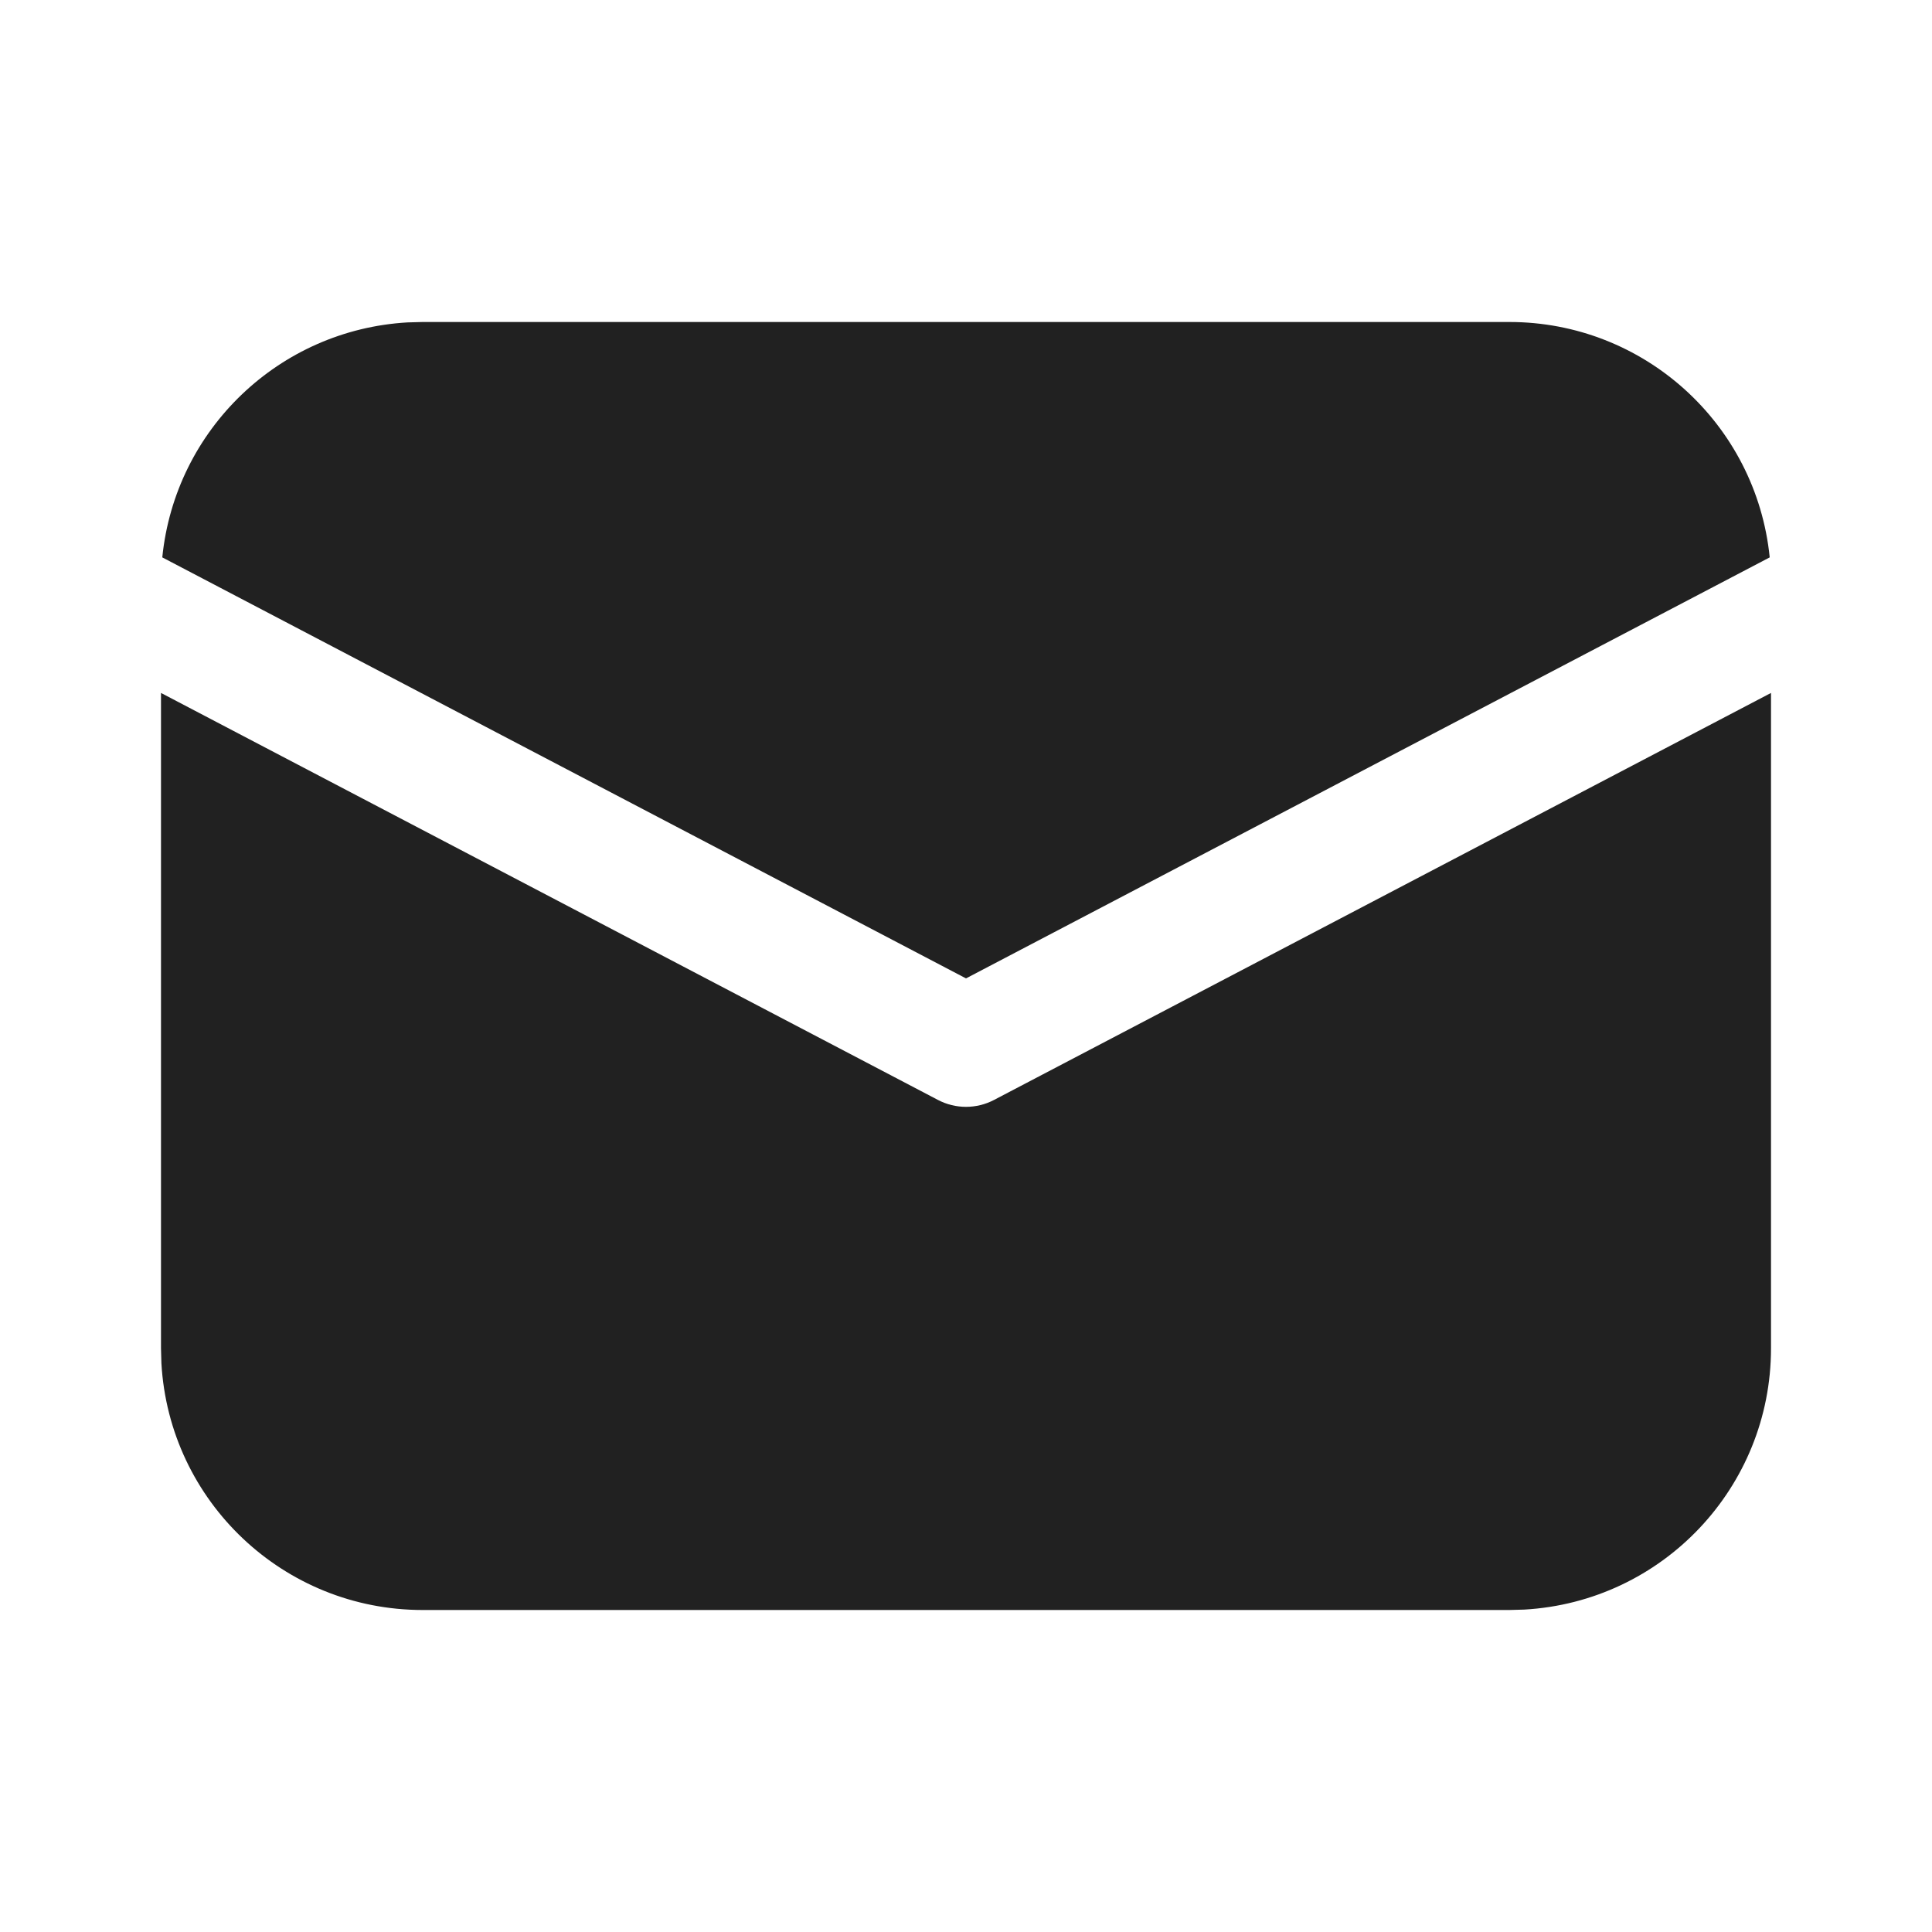
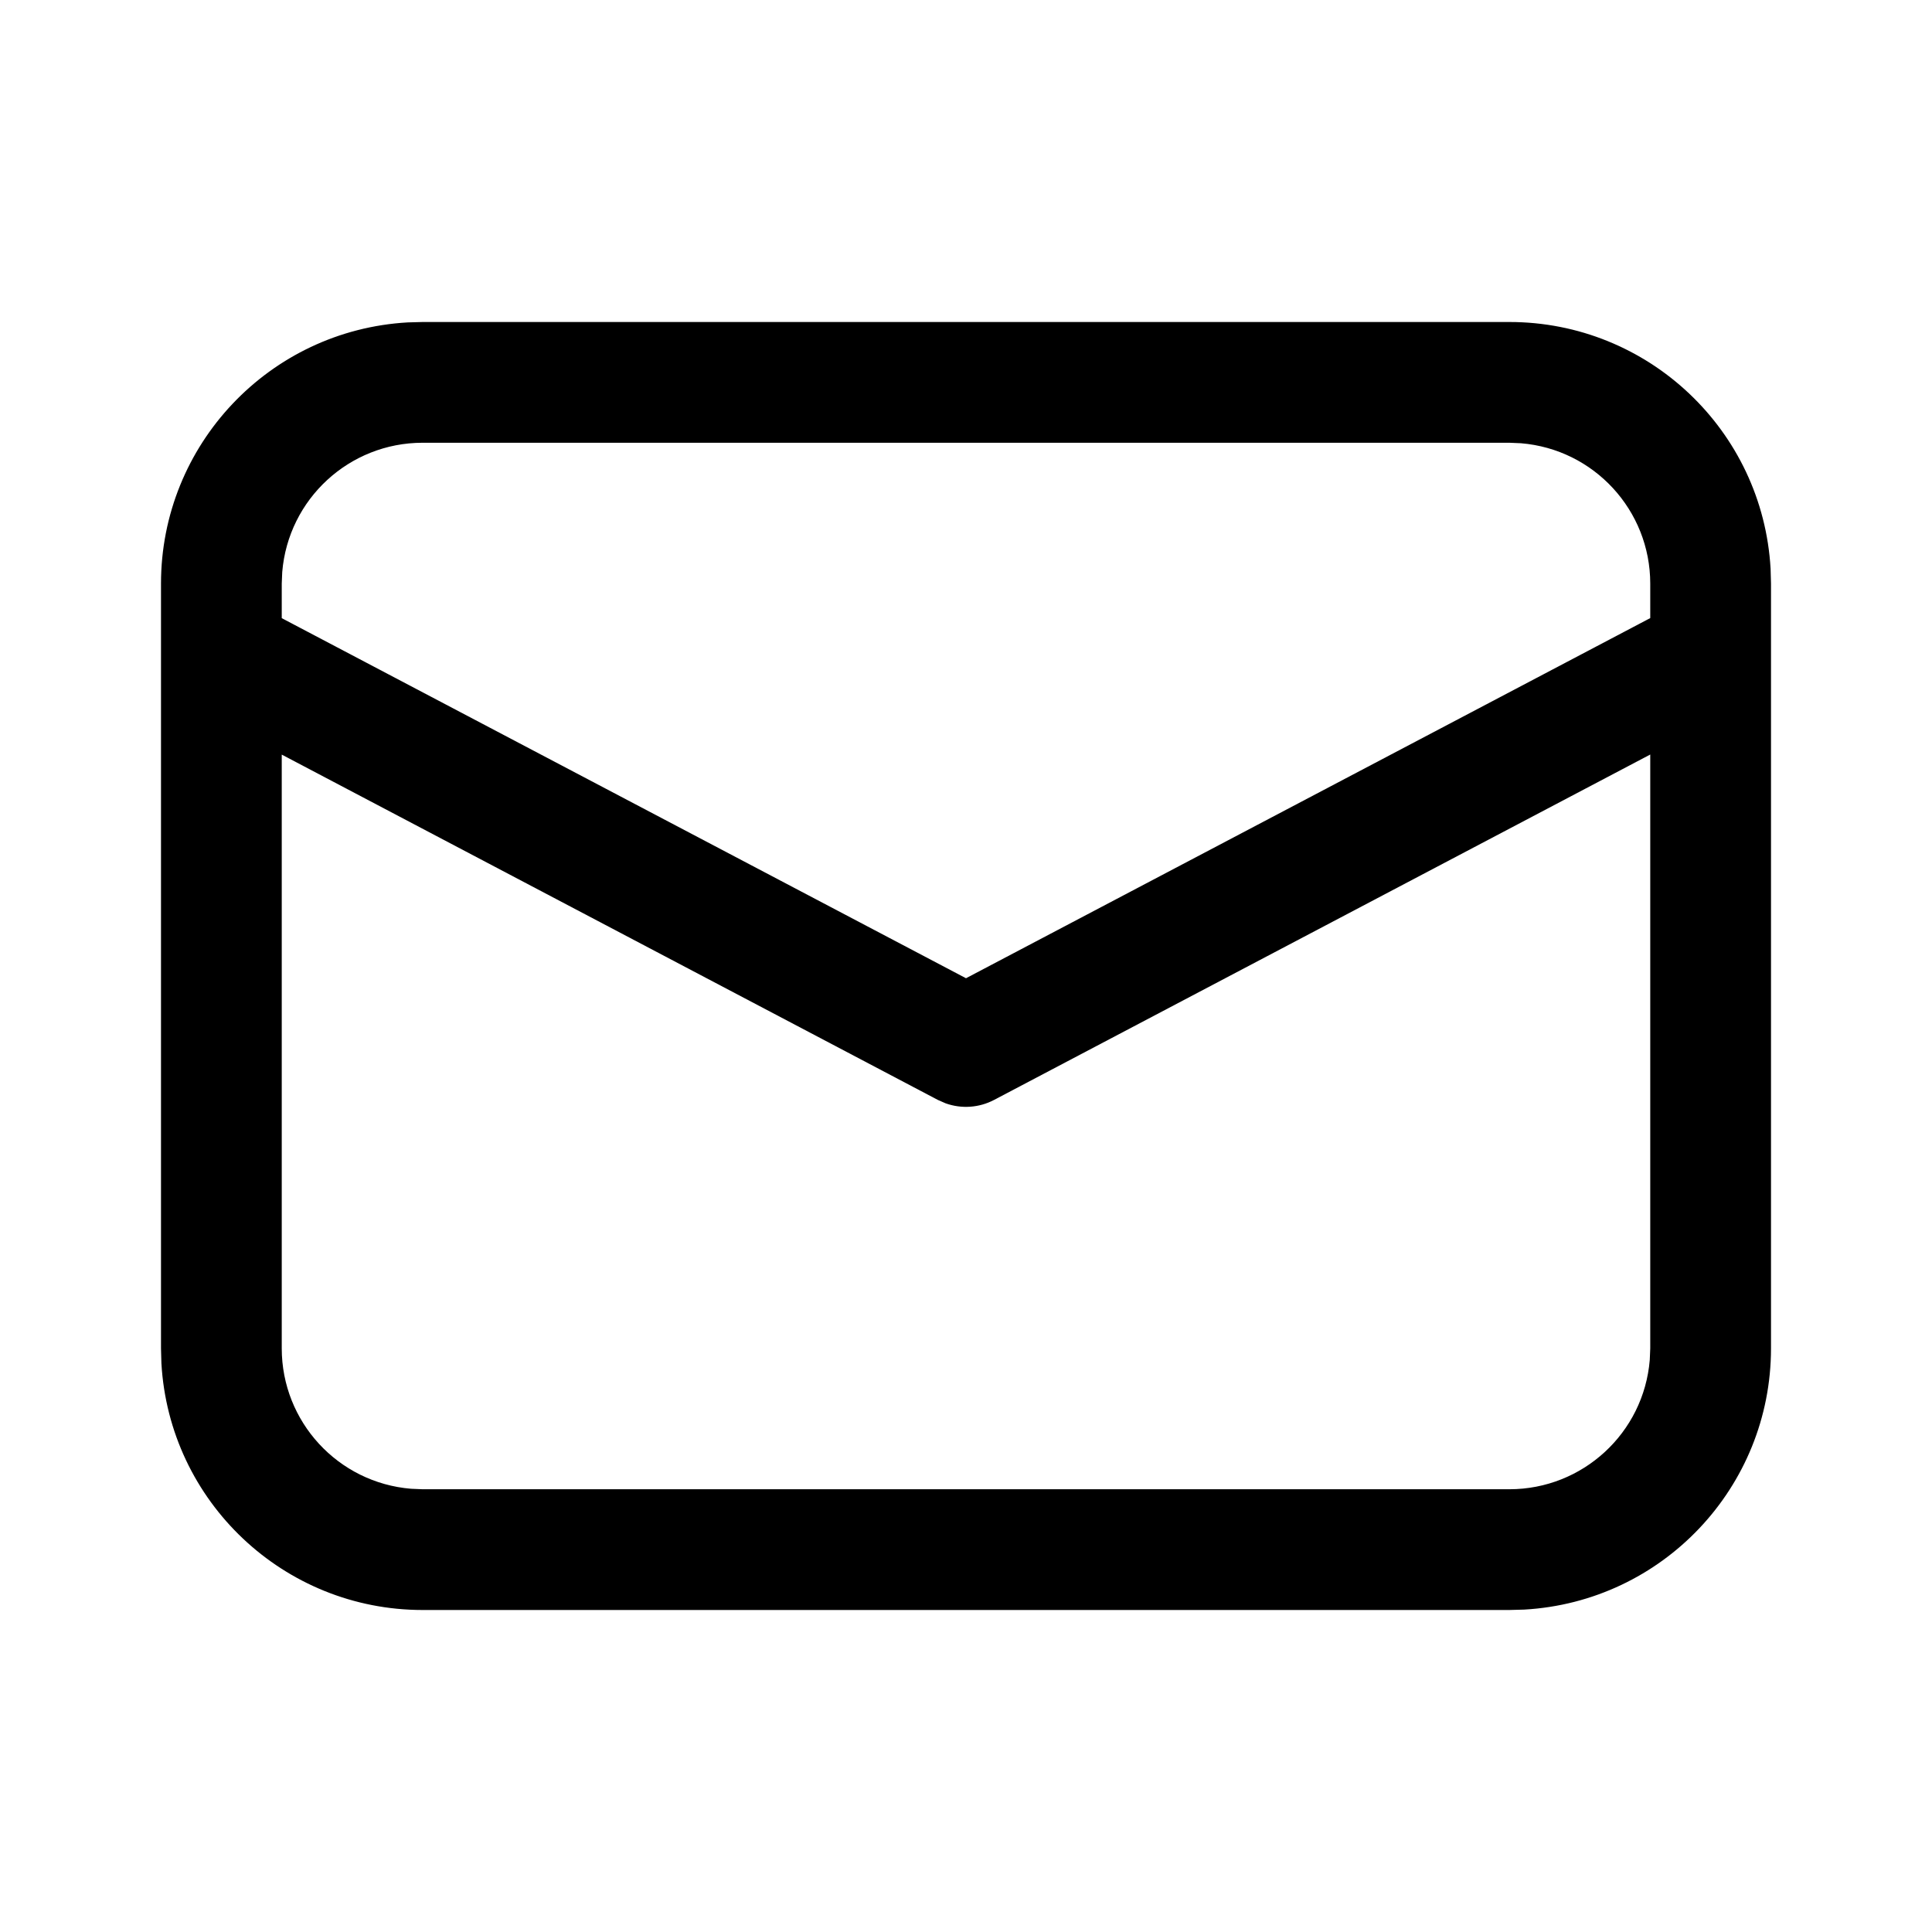
- <svg xmlns="http://www.w3.org/2000/svg" width="24" height="24" fill="none" viewBox="0 0 24 24">
-   <path d="M22 8.608v8.142a3.25 3.25 0 0 1-3.066 3.245L18.75 20H5.25a3.25 3.25 0 0 1-3.245-3.066L2 16.75V8.608l9.652 5.056a.75.75 0 0 0 .696 0L22 8.608ZM5.25 4h13.5a3.25 3.25 0 0 1 3.234 2.924L12 12.154l-9.984-5.23a3.25 3.25 0 0 1 3.048-2.919L5.25 4h13.5-13.5Z" fill="#212121" />
+ <svg xmlns="http://www.w3.org/2000/svg" width="24" height="24" fill="currentColor" viewBox="0 0 24 24">
+   <path d="M5.25 4h13.5a3.25 3.25 0 0 1 3.245 3.066L22 7.25v9.5a3.25 3.25 0 0 1-3.066 3.245L18.75 20H5.25a3.25 3.25 0 0 1-3.245-3.066L2 16.75v-9.5a3.25 3.25 0 0 1 3.066-3.245L5.25 4h13.5-13.5ZM20.5 9.373l-8.15 4.29a.75.75 0 0 1-.603.043l-.096-.042L3.5 9.374v7.376a1.75 1.75 0 0 0 1.606 1.744l.144.006h13.5a1.75 1.75 0 0 0 1.744-1.607l.006-.143V9.373ZM18.75 5.5H5.25a1.75 1.75 0 0 0-1.744 1.606L3.5 7.25v.429l8.5 4.473 8.5-4.474V7.25a1.75 1.75 0 0 0-1.607-1.744L18.75 5.5Z" fill="currentColor" />
</svg>
